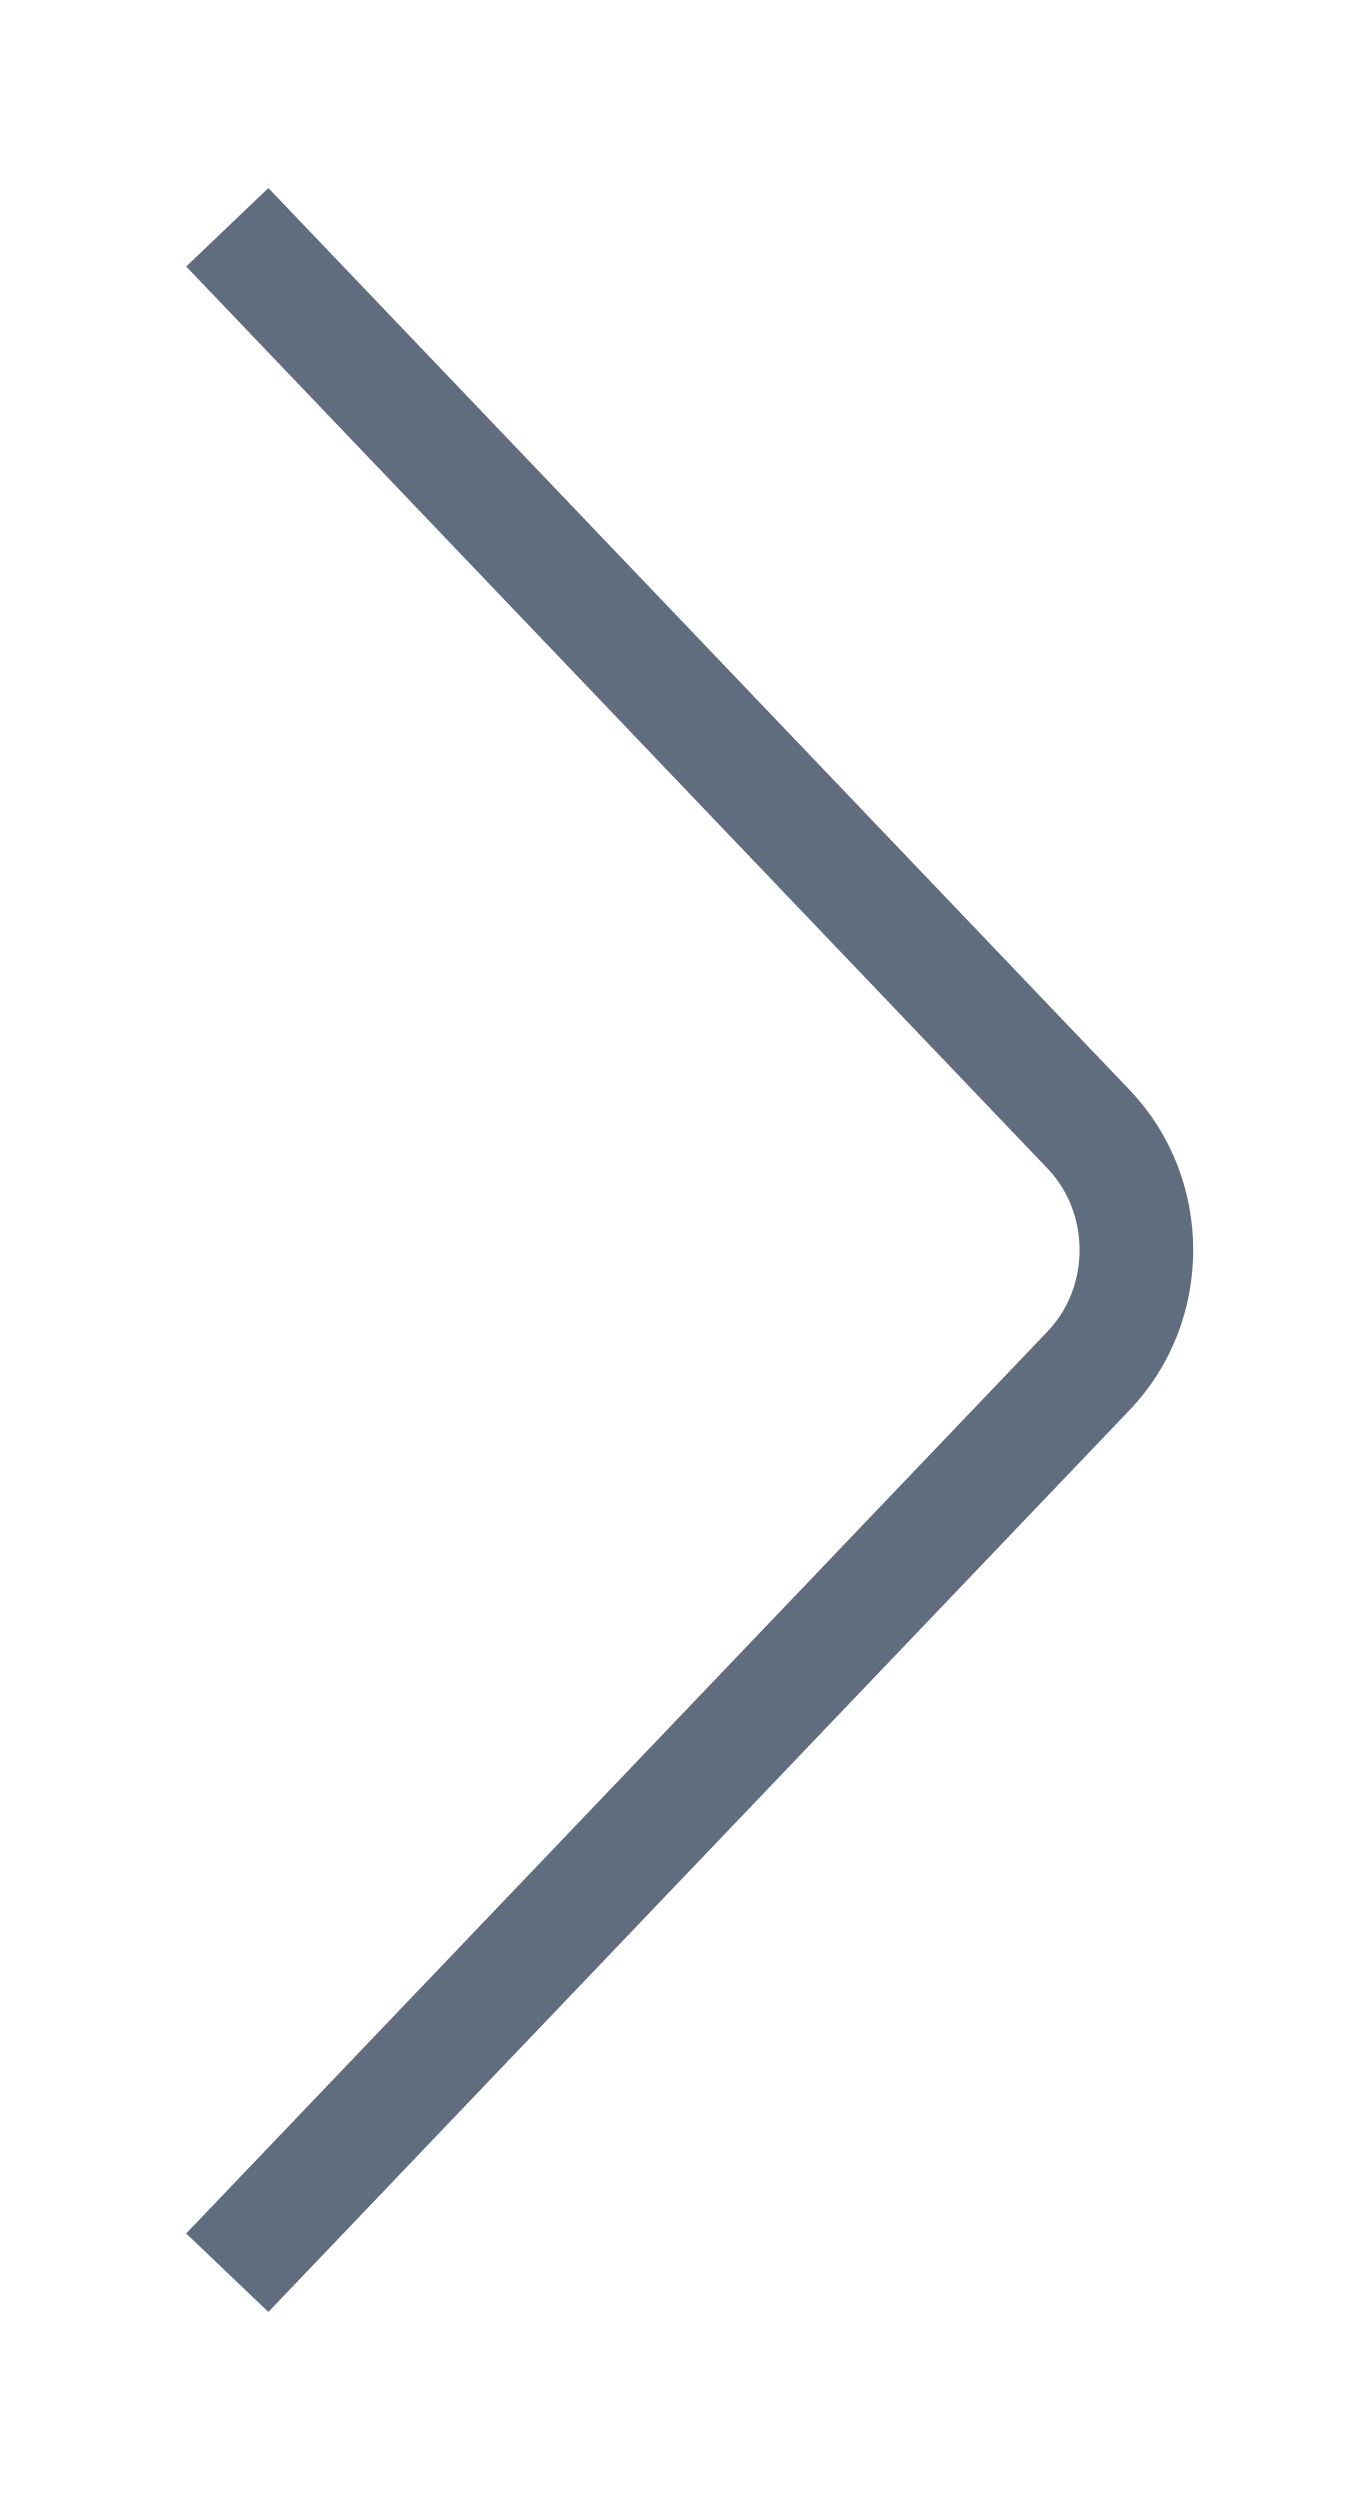
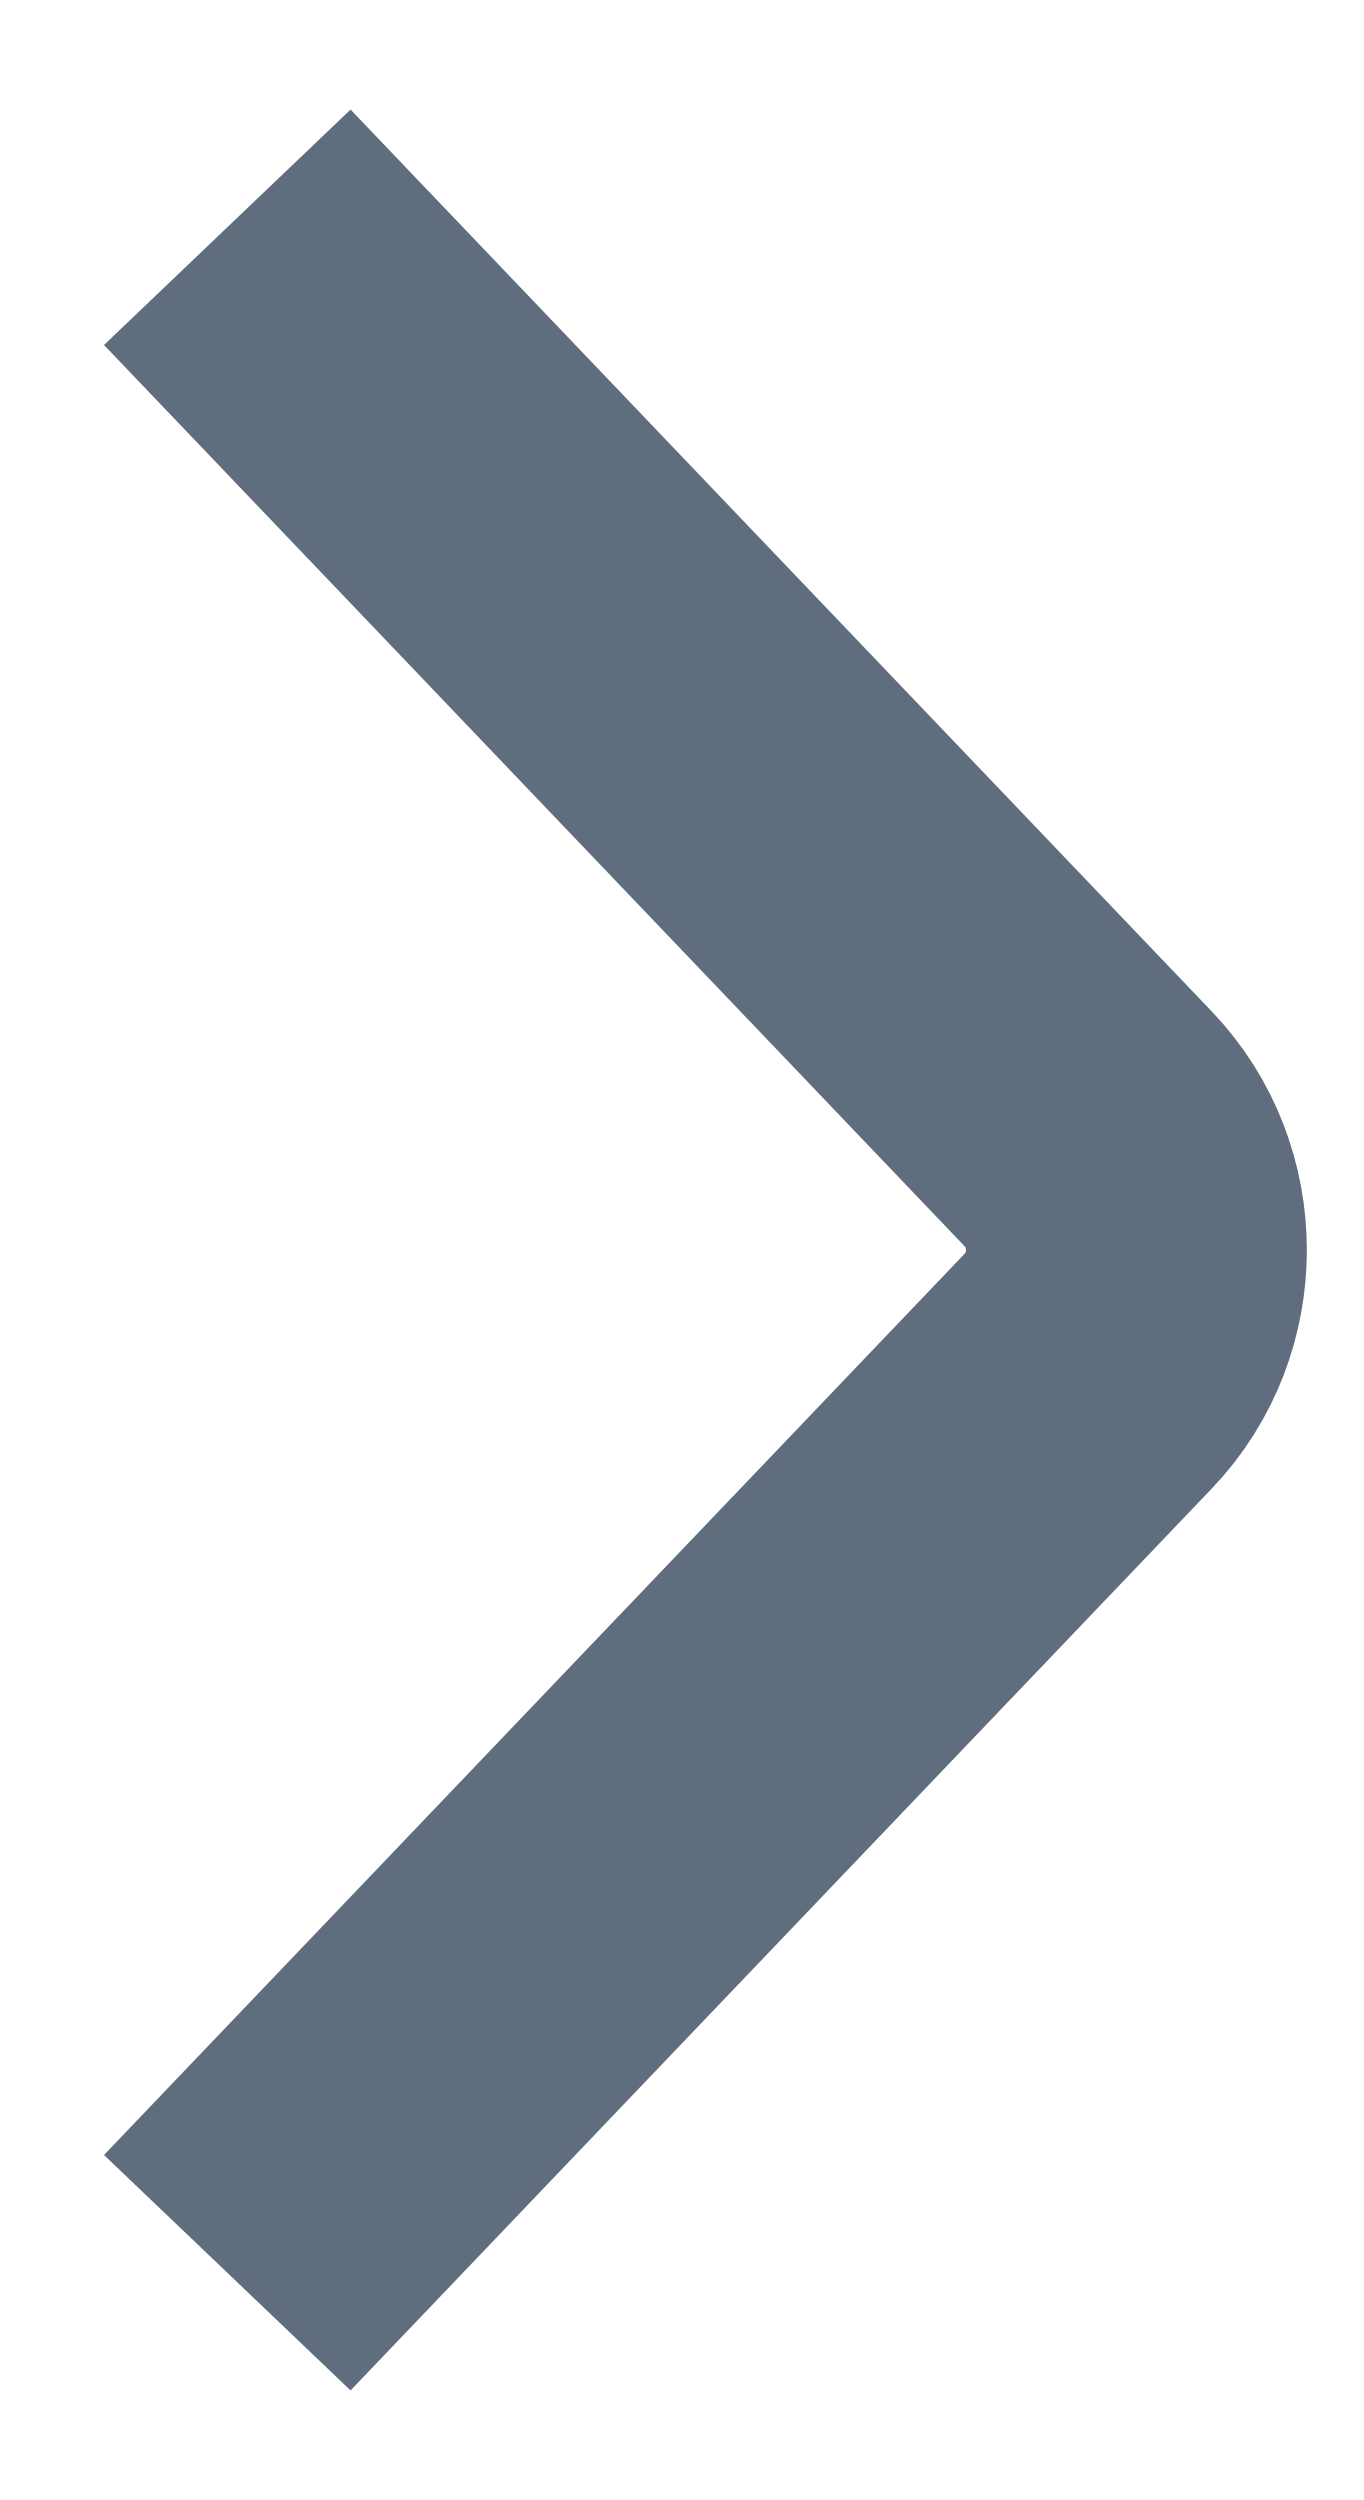
<svg xmlns="http://www.w3.org/2000/svg" width="12" height="22" viewBox="0 0 12 22" fill="none">
-   <path id="Icon" d="M2 2L9.581 9.939C10.14 10.525 10.14 11.475 9.581 12.061L2 20" stroke="#5F6D7E" strokeWidth="3" strokeLinecap="round" />
+   <path id="Icon" d="M2 2L9.581 9.939C10.14 10.525 10.14 11.475 9.581 12.061L2 20" stroke="#5F6D7E" stroke-width="3" strokeLinecap="round" />
</svg>
